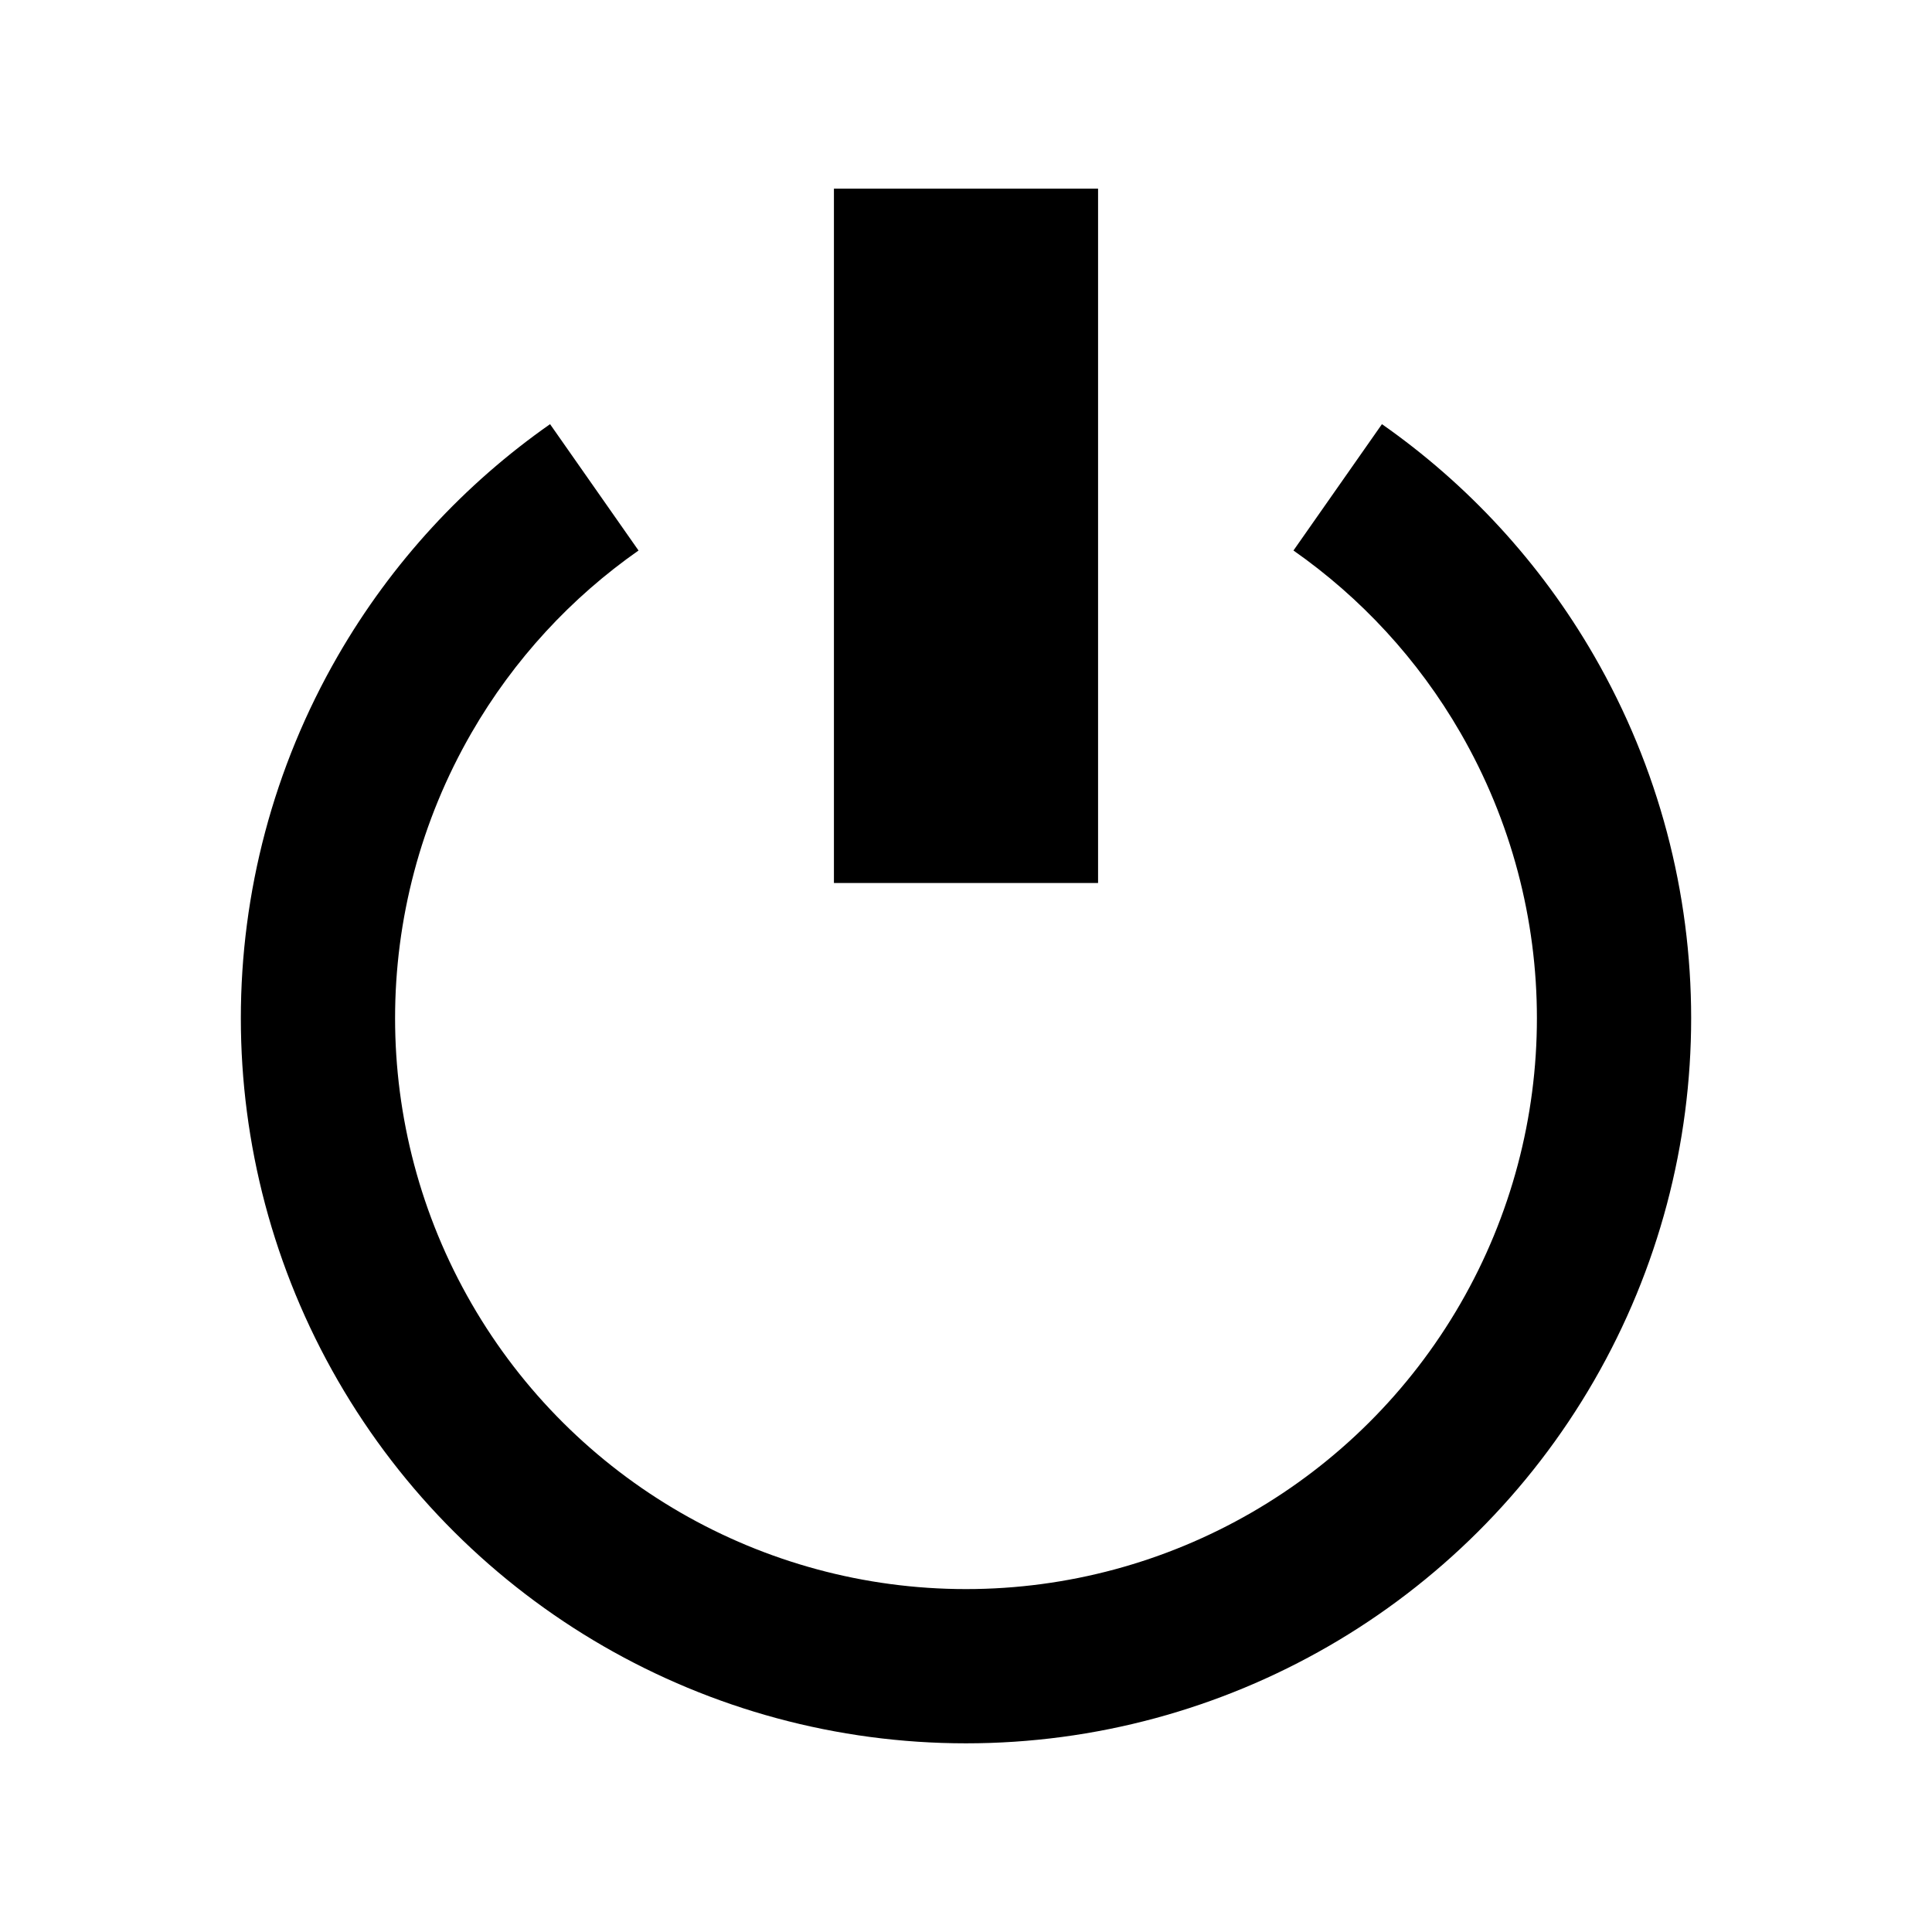
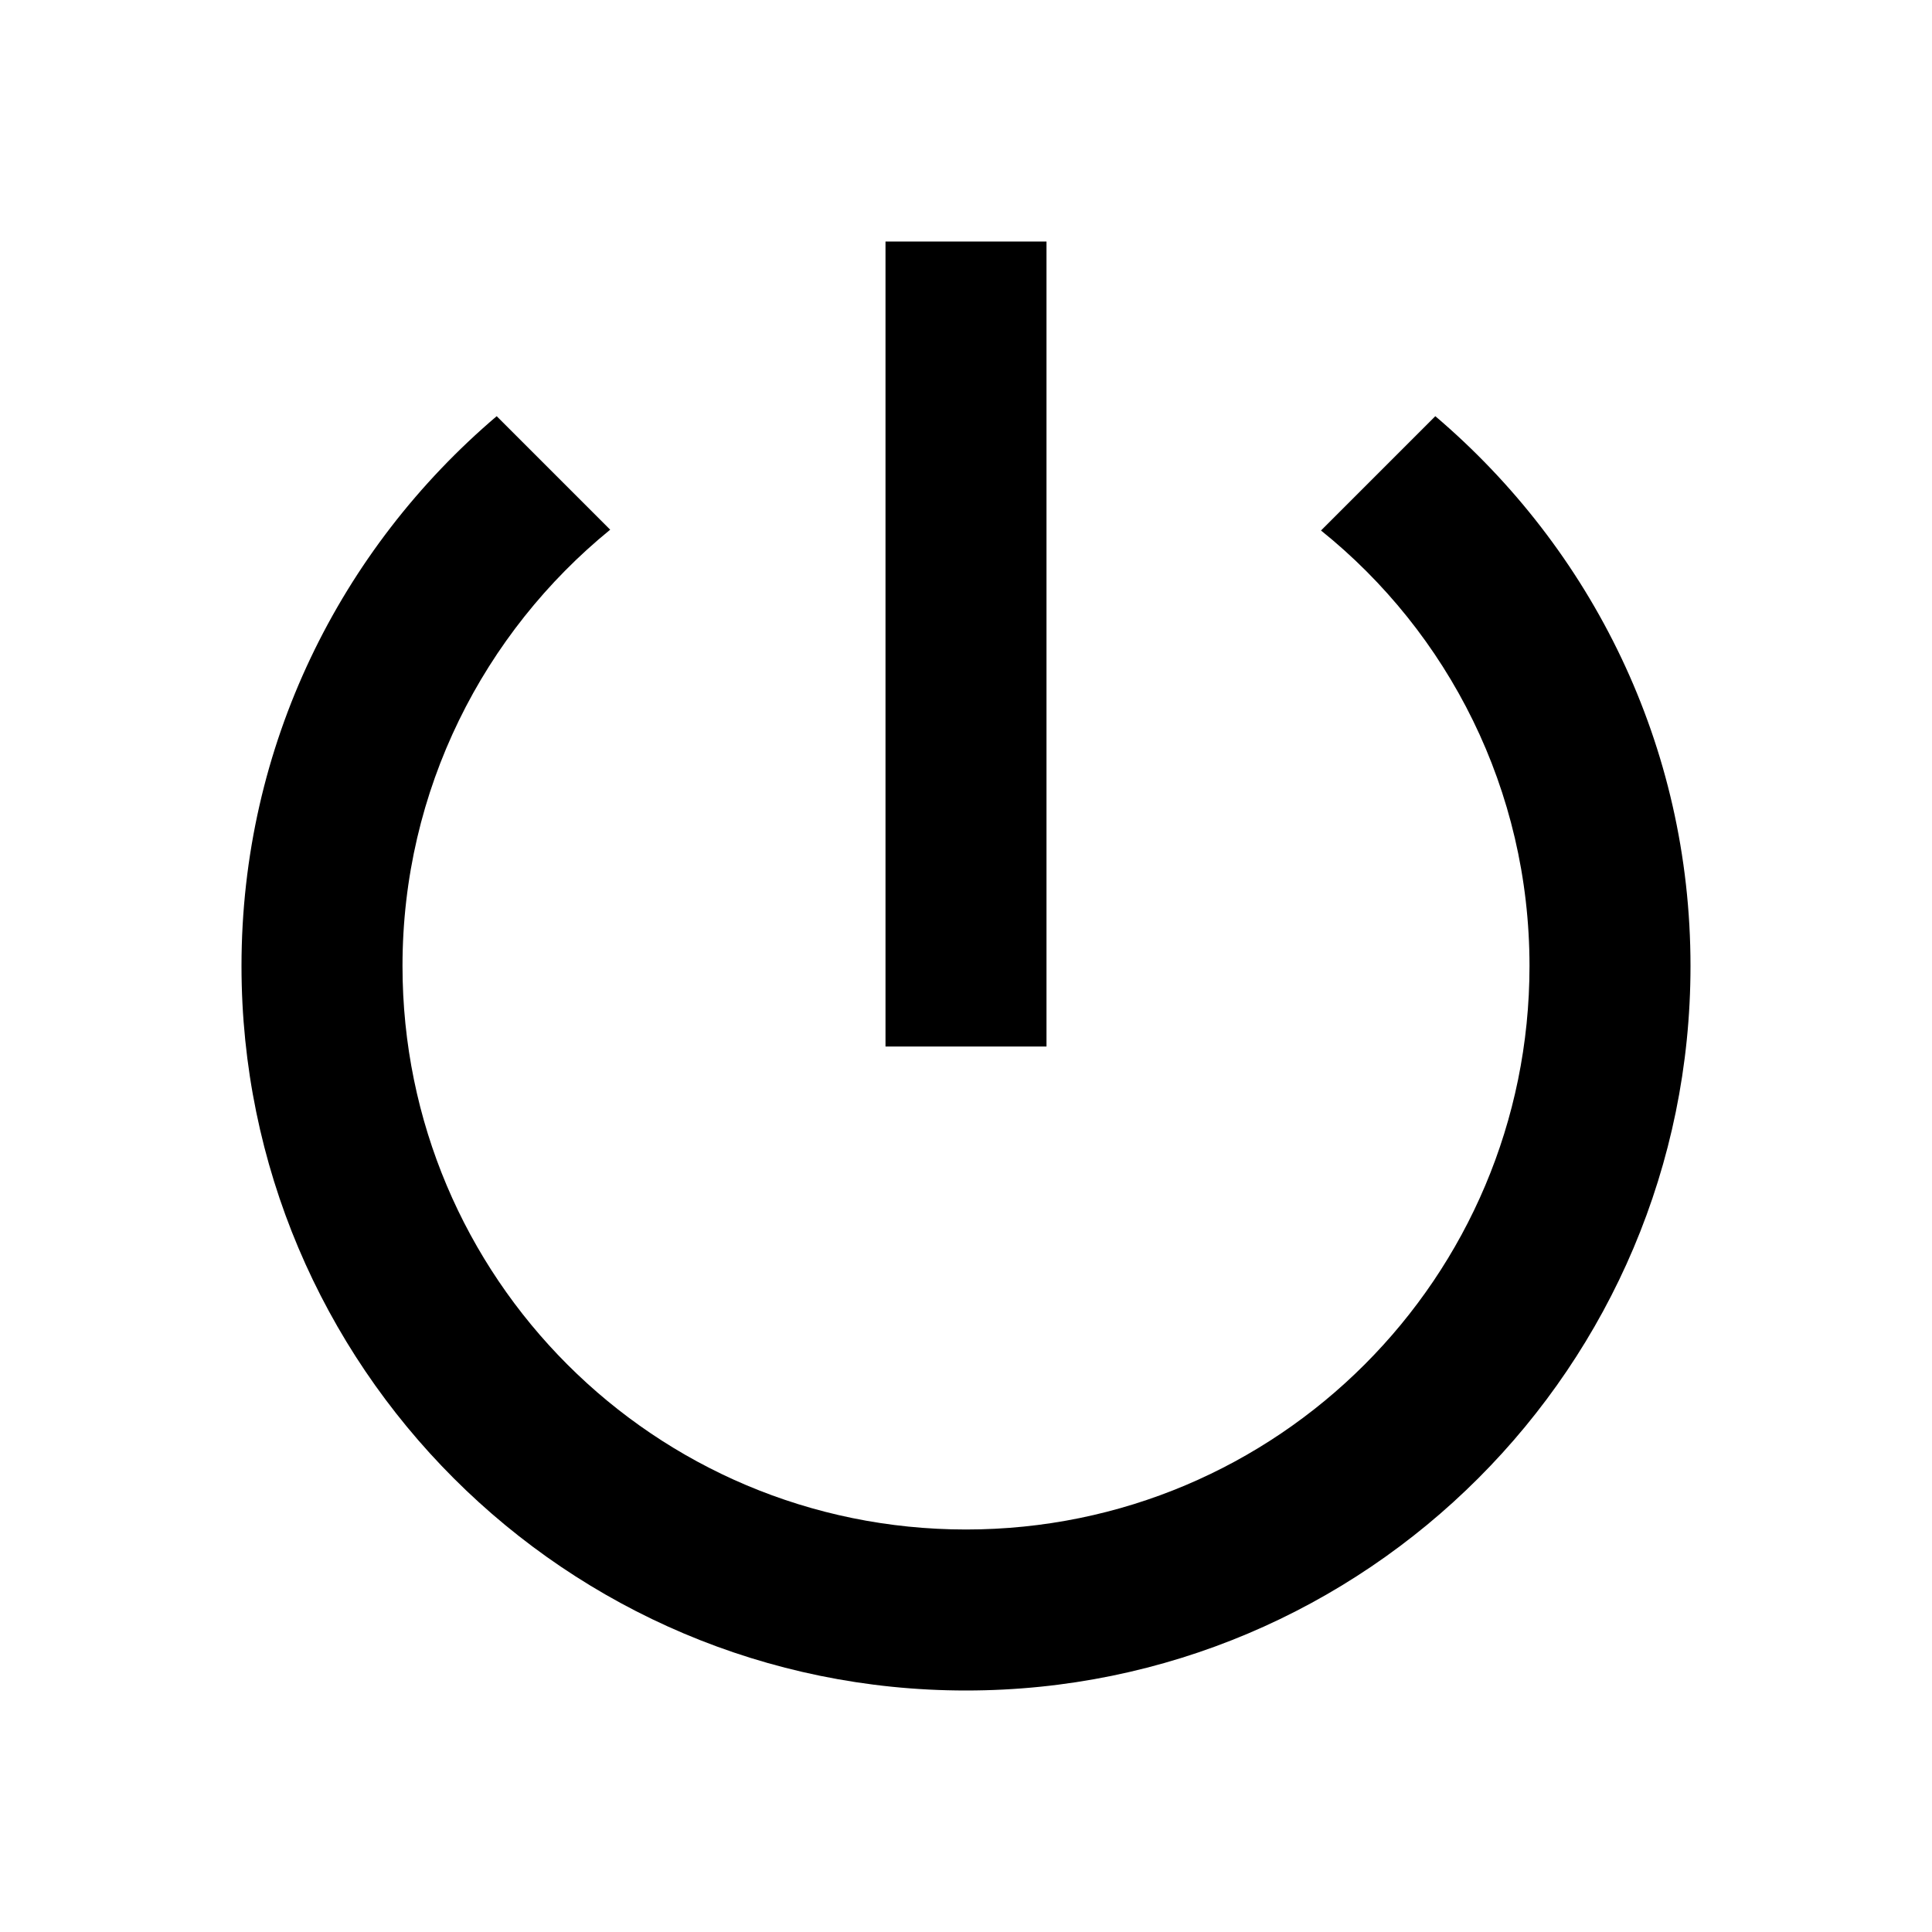
- <svg xmlns="http://www.w3.org/2000/svg" version="1.1" x="0px" y="0px" width="512px" height="512px" viewBox="0 0 512 512" enable-background="new 0 0 512 512" xml:space="preserve">
-   <path id="power-off-icon" d="M291,50h-70v184.001h70V50z M366.227,112.407c22.621,15.837,41.927,36.611,56.2,61.334  c34.329,59.458,34.329,132.714,0,192.173C388.098,425.372,324.656,462,256,462c-68.657,0-132.099-36.628-166.427-96.086  c-34.329-59.459-34.329-132.715,0-192.173c14.272-24.723,33.579-45.497,56.2-61.334l23.444,33.483  c-17.81,12.468-33.009,28.824-44.247,48.287c-27.026,46.812-27.026,104.487,0,151.299c27.027,46.812,76.976,75.649,131.029,75.649  s104.001-28.838,131.028-75.649c27.026-46.812,27.026-104.486,0-151.299c-11.237-19.463-26.438-35.819-44.247-48.287  L366.227,112.407z" />
+ <svg xmlns="http://www.w3.org/2000/svg" height="24" viewBox="0 0 24 24" width="24">
+   <path d="M0 0h24v24H0z" fill="none" />
+   <path d="M13 3h-2v10h2V3zm4.83 2.17l-1.42 1.42C17.99 7.86 19 9.81 19 12c0 3.87-3.13 7-7 7s-7-3.13-7-7c0-2.19 1.01-4.14 2.58-5.42L6.17 5.17C4.23 6.82 3 9.26 3 12c0 4.97 4.03 9 9 9s9-4.03 9-9c0-2.74-1.23-5.18-3.17-6.83z" />
</svg>
